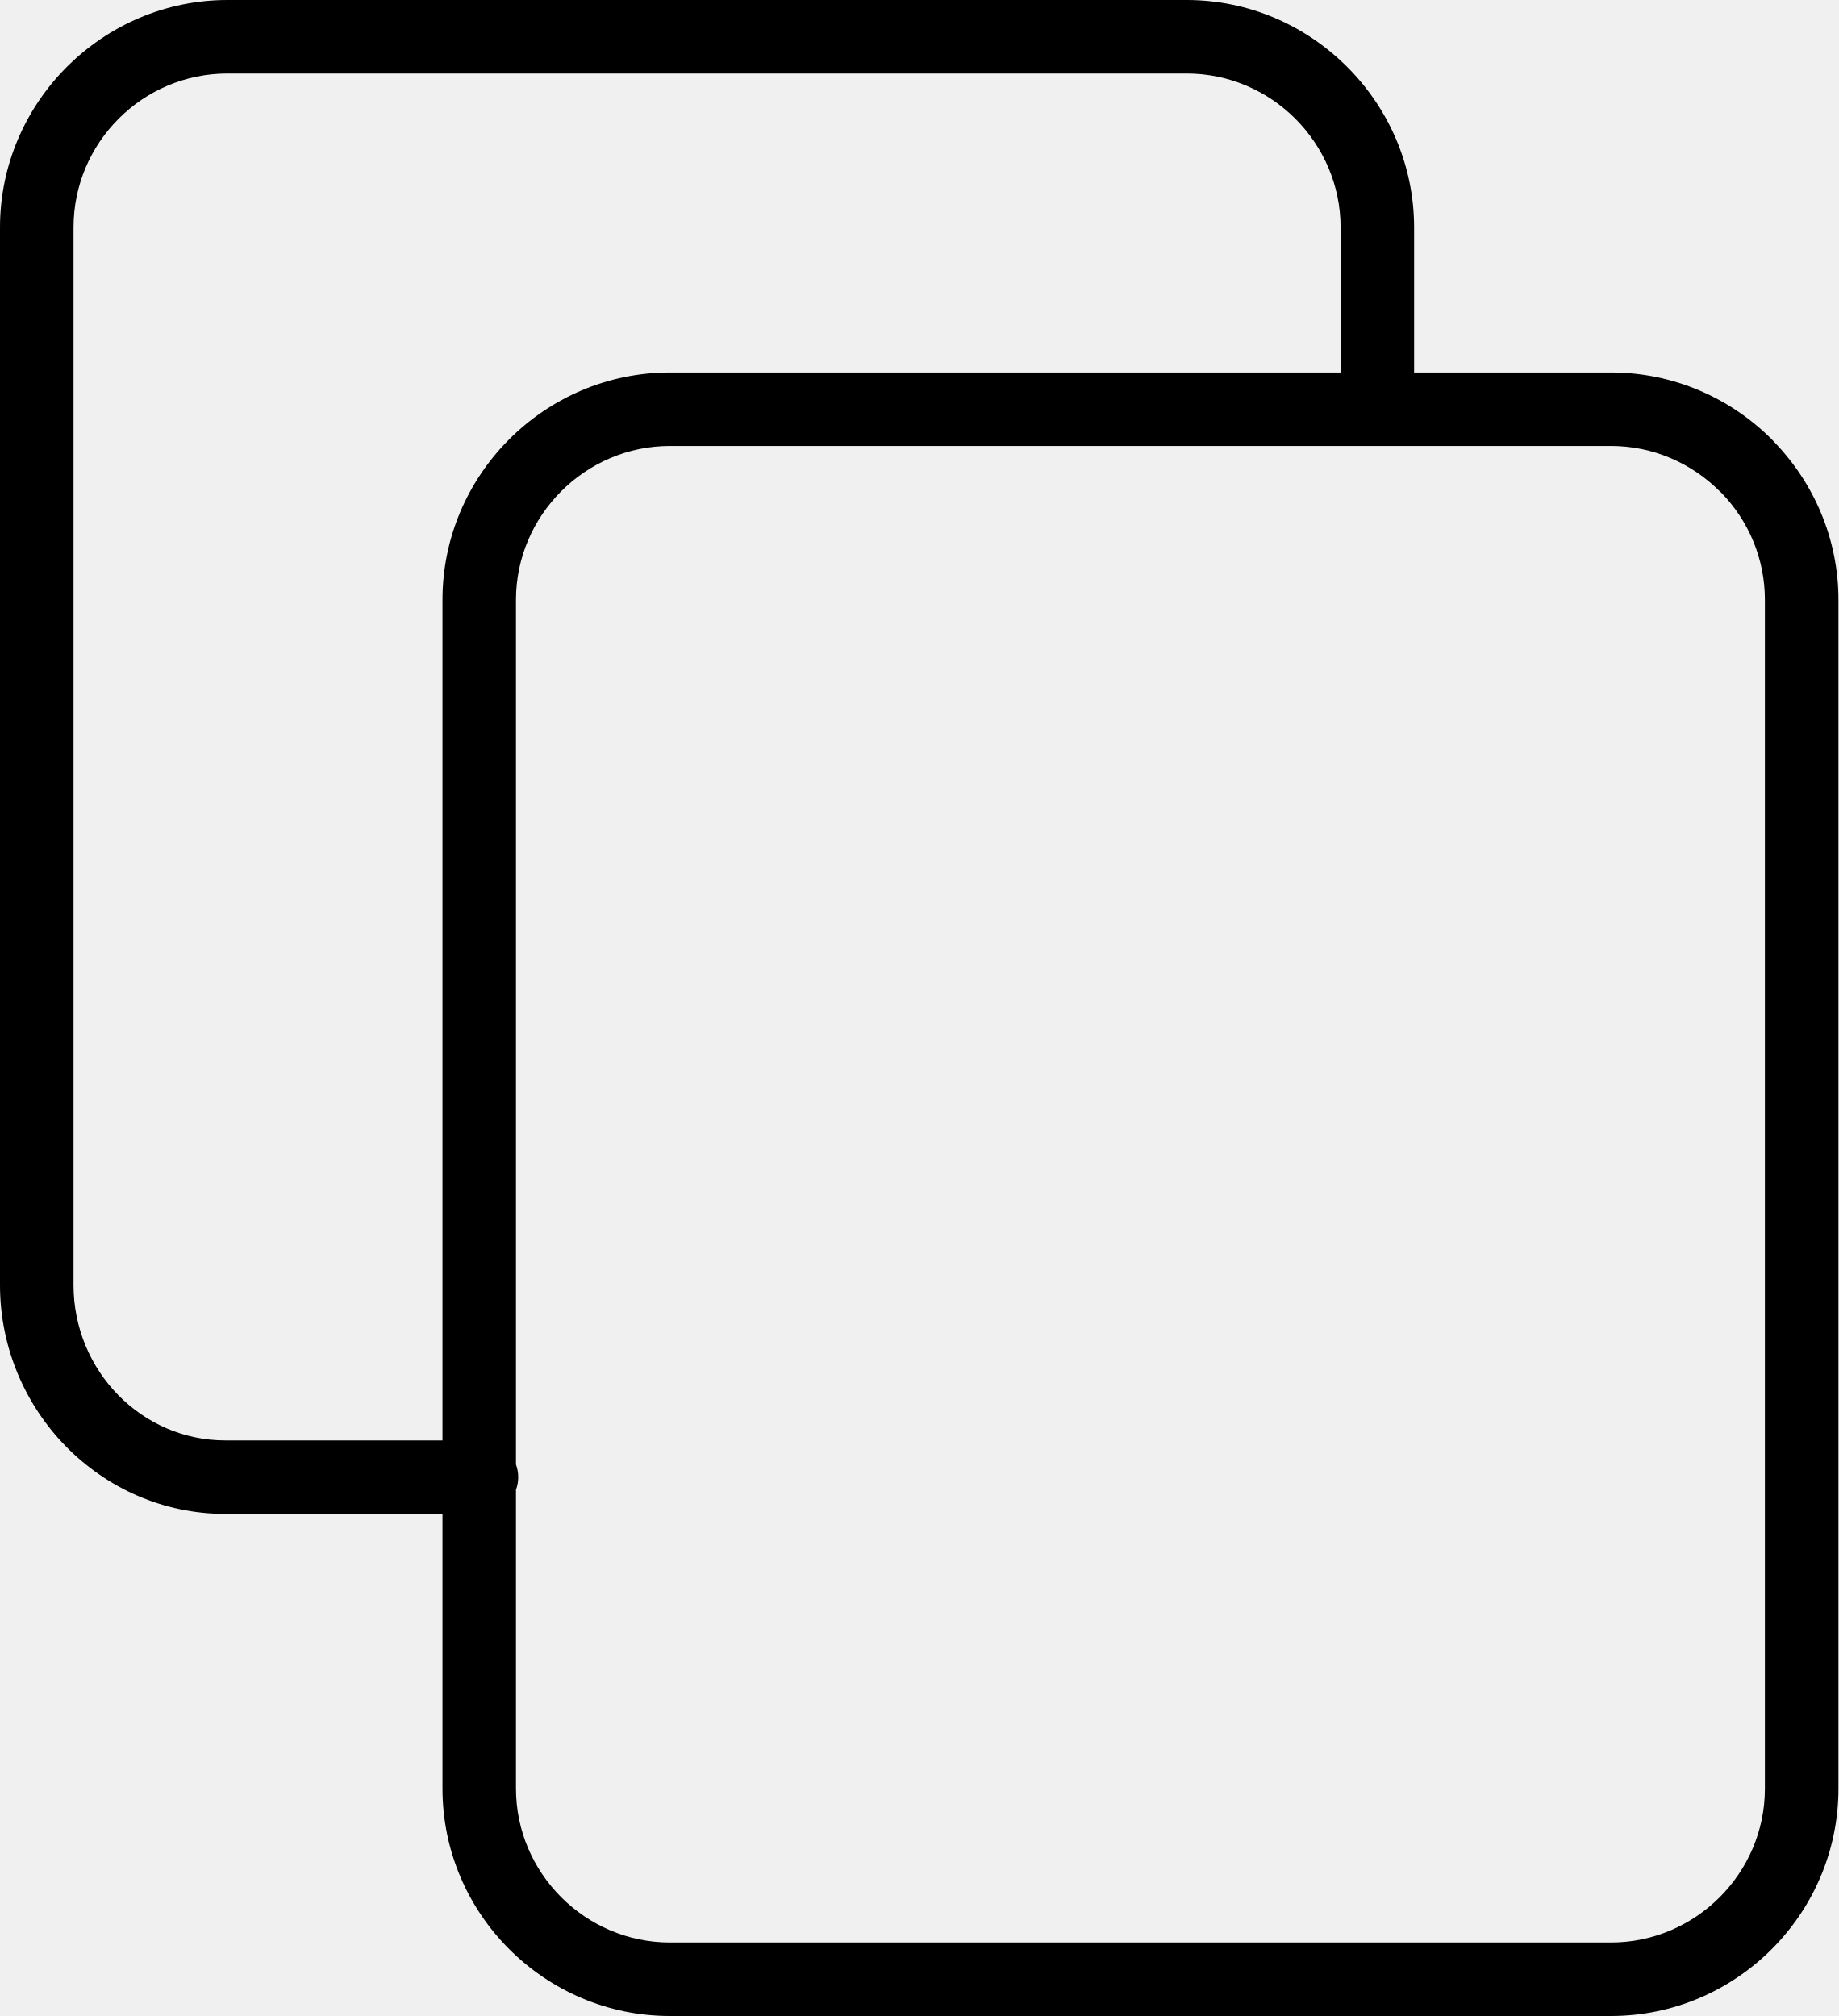
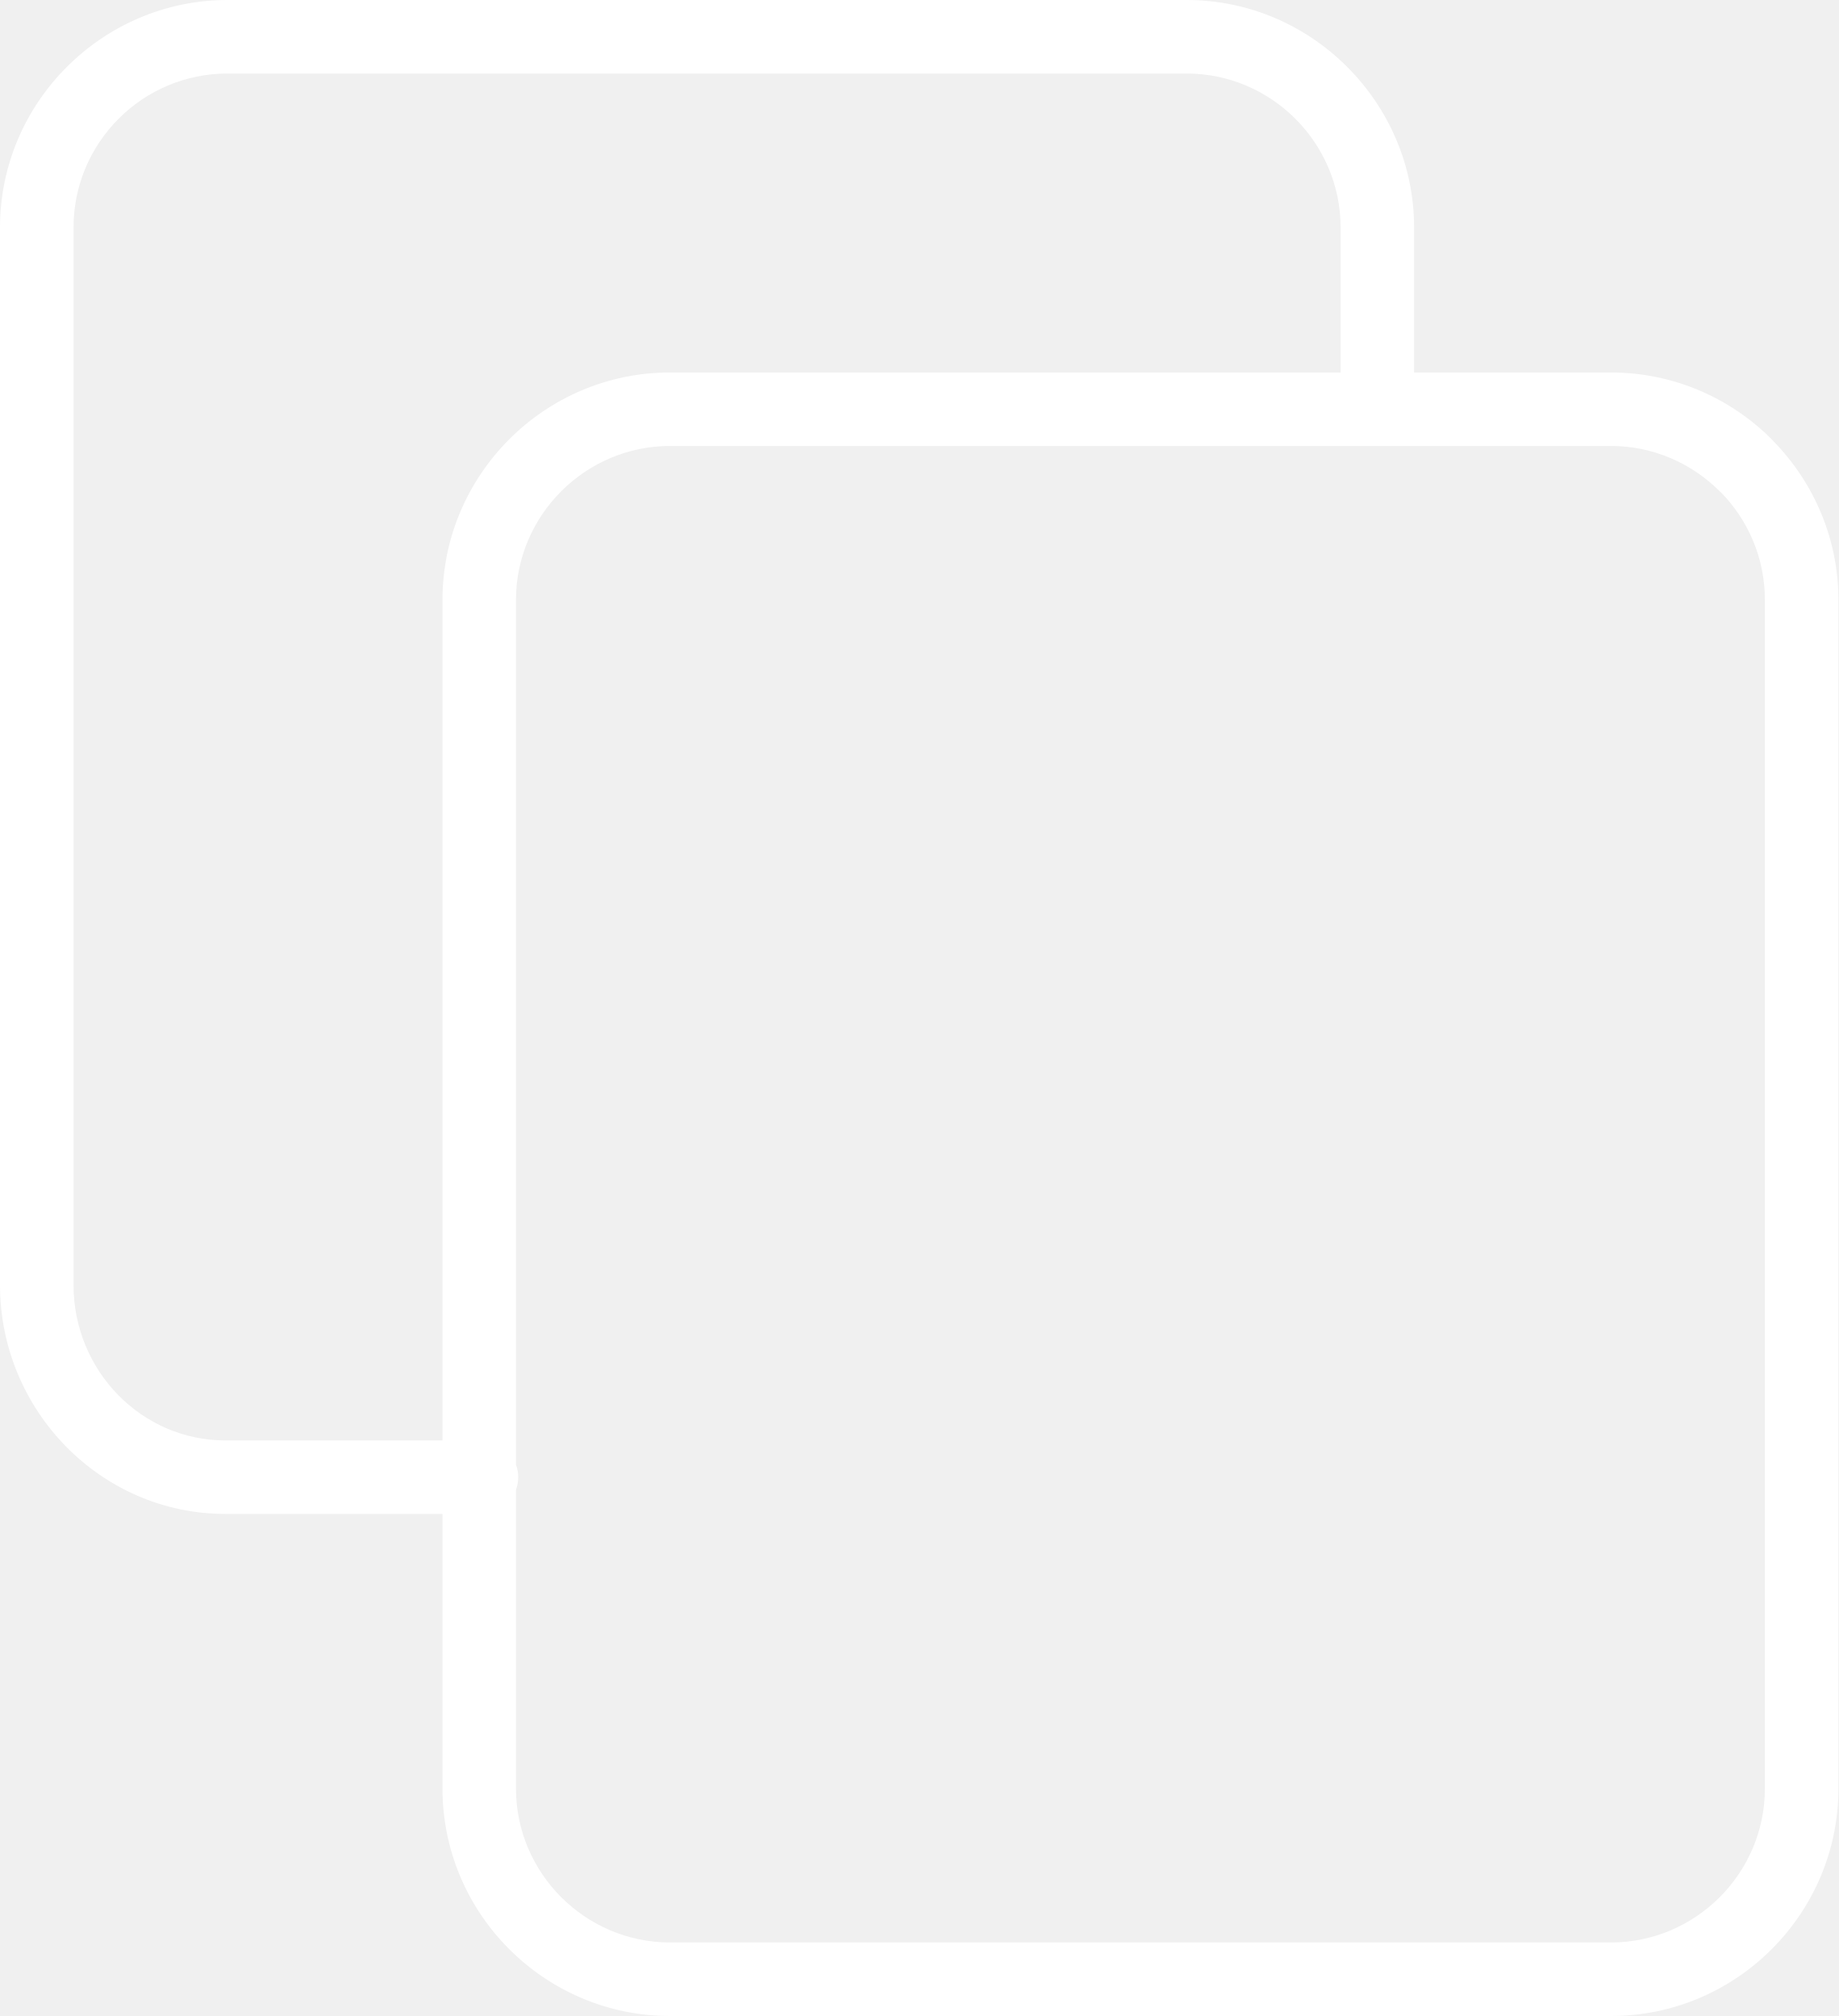
- <svg xmlns="http://www.w3.org/2000/svg" shape-rendering="geometricPrecision" text-rendering="geometricPrecision" image-rendering="optimizeQuality" fill-rule="evenodd" clip-rule="evenodd" viewBox="0 0 467 512.22">
+ <svg xmlns="http://www.w3.org/2000/svg" fill="#ffffff" shape-rendering="geometricPrecision" text-rendering="geometricPrecision" image-rendering="optimizeQuality" fill-rule="evenodd" clip-rule="evenodd" viewBox="0 0 467 512.22">
  <path fill-rule="nonzero" d="M131.07 372.11c.37 1 .57 2.08.57 3.2 0 1.13-.2 2.21-.57 3.21v75.91c0 10.74 4.41 20.53 11.5 27.62s16.87 11.49 27.62 11.49h239.02c10.75 0 20.53-4.4 27.62-11.49s11.49-16.88 11.49-27.62V152.42c0-10.55-4.21-20.15-11.02-27.18l-.47-.43c-7.09-7.09-16.87-11.5-27.62-11.5H170.19c-10.75 0-20.53 4.41-27.62 11.5s-11.5 16.87-11.5 27.61v219.69zm-18.67 12.54H57.23c-15.82 0-30.1-6.58-40.45-17.11C6.41 356.97 0 342.4 0 326.52V57.79c0-15.86 6.5-30.3 16.97-40.78l.04-.04C27.51 6.49 41.94 0 57.79 0h243.63c15.87 0 30.3 6.51 40.77 16.98l.03.03c10.48 10.48 16.99 24.93 16.99 40.78v36.85h50c15.9 0 30.36 6.5 40.82 16.96l.54.58c10.15 10.44 16.43 24.66 16.43 40.24v302.01c0 15.9-6.5 30.36-16.96 40.82-10.47 10.47-24.93 16.97-40.83 16.97H170.19c-15.9 0-30.35-6.5-40.82-16.97-10.47-10.46-16.97-24.92-16.97-40.82v-69.78zM340.54 94.64V57.79c0-10.74-4.41-20.53-11.5-27.63-7.09-7.08-16.86-11.48-27.62-11.48H57.79c-10.78 0-20.56 4.38-27.62 11.45l-.04.04c-7.06 7.06-11.45 16.84-11.45 27.62v268.73c0 10.86 4.34 20.79 11.38 27.97 6.95 7.07 16.54 11.49 27.17 11.49h55.17V152.42c0-15.9 6.5-30.35 16.97-40.82 10.47-10.47 24.92-16.96 40.82-16.96h170.35z" />
</svg>
